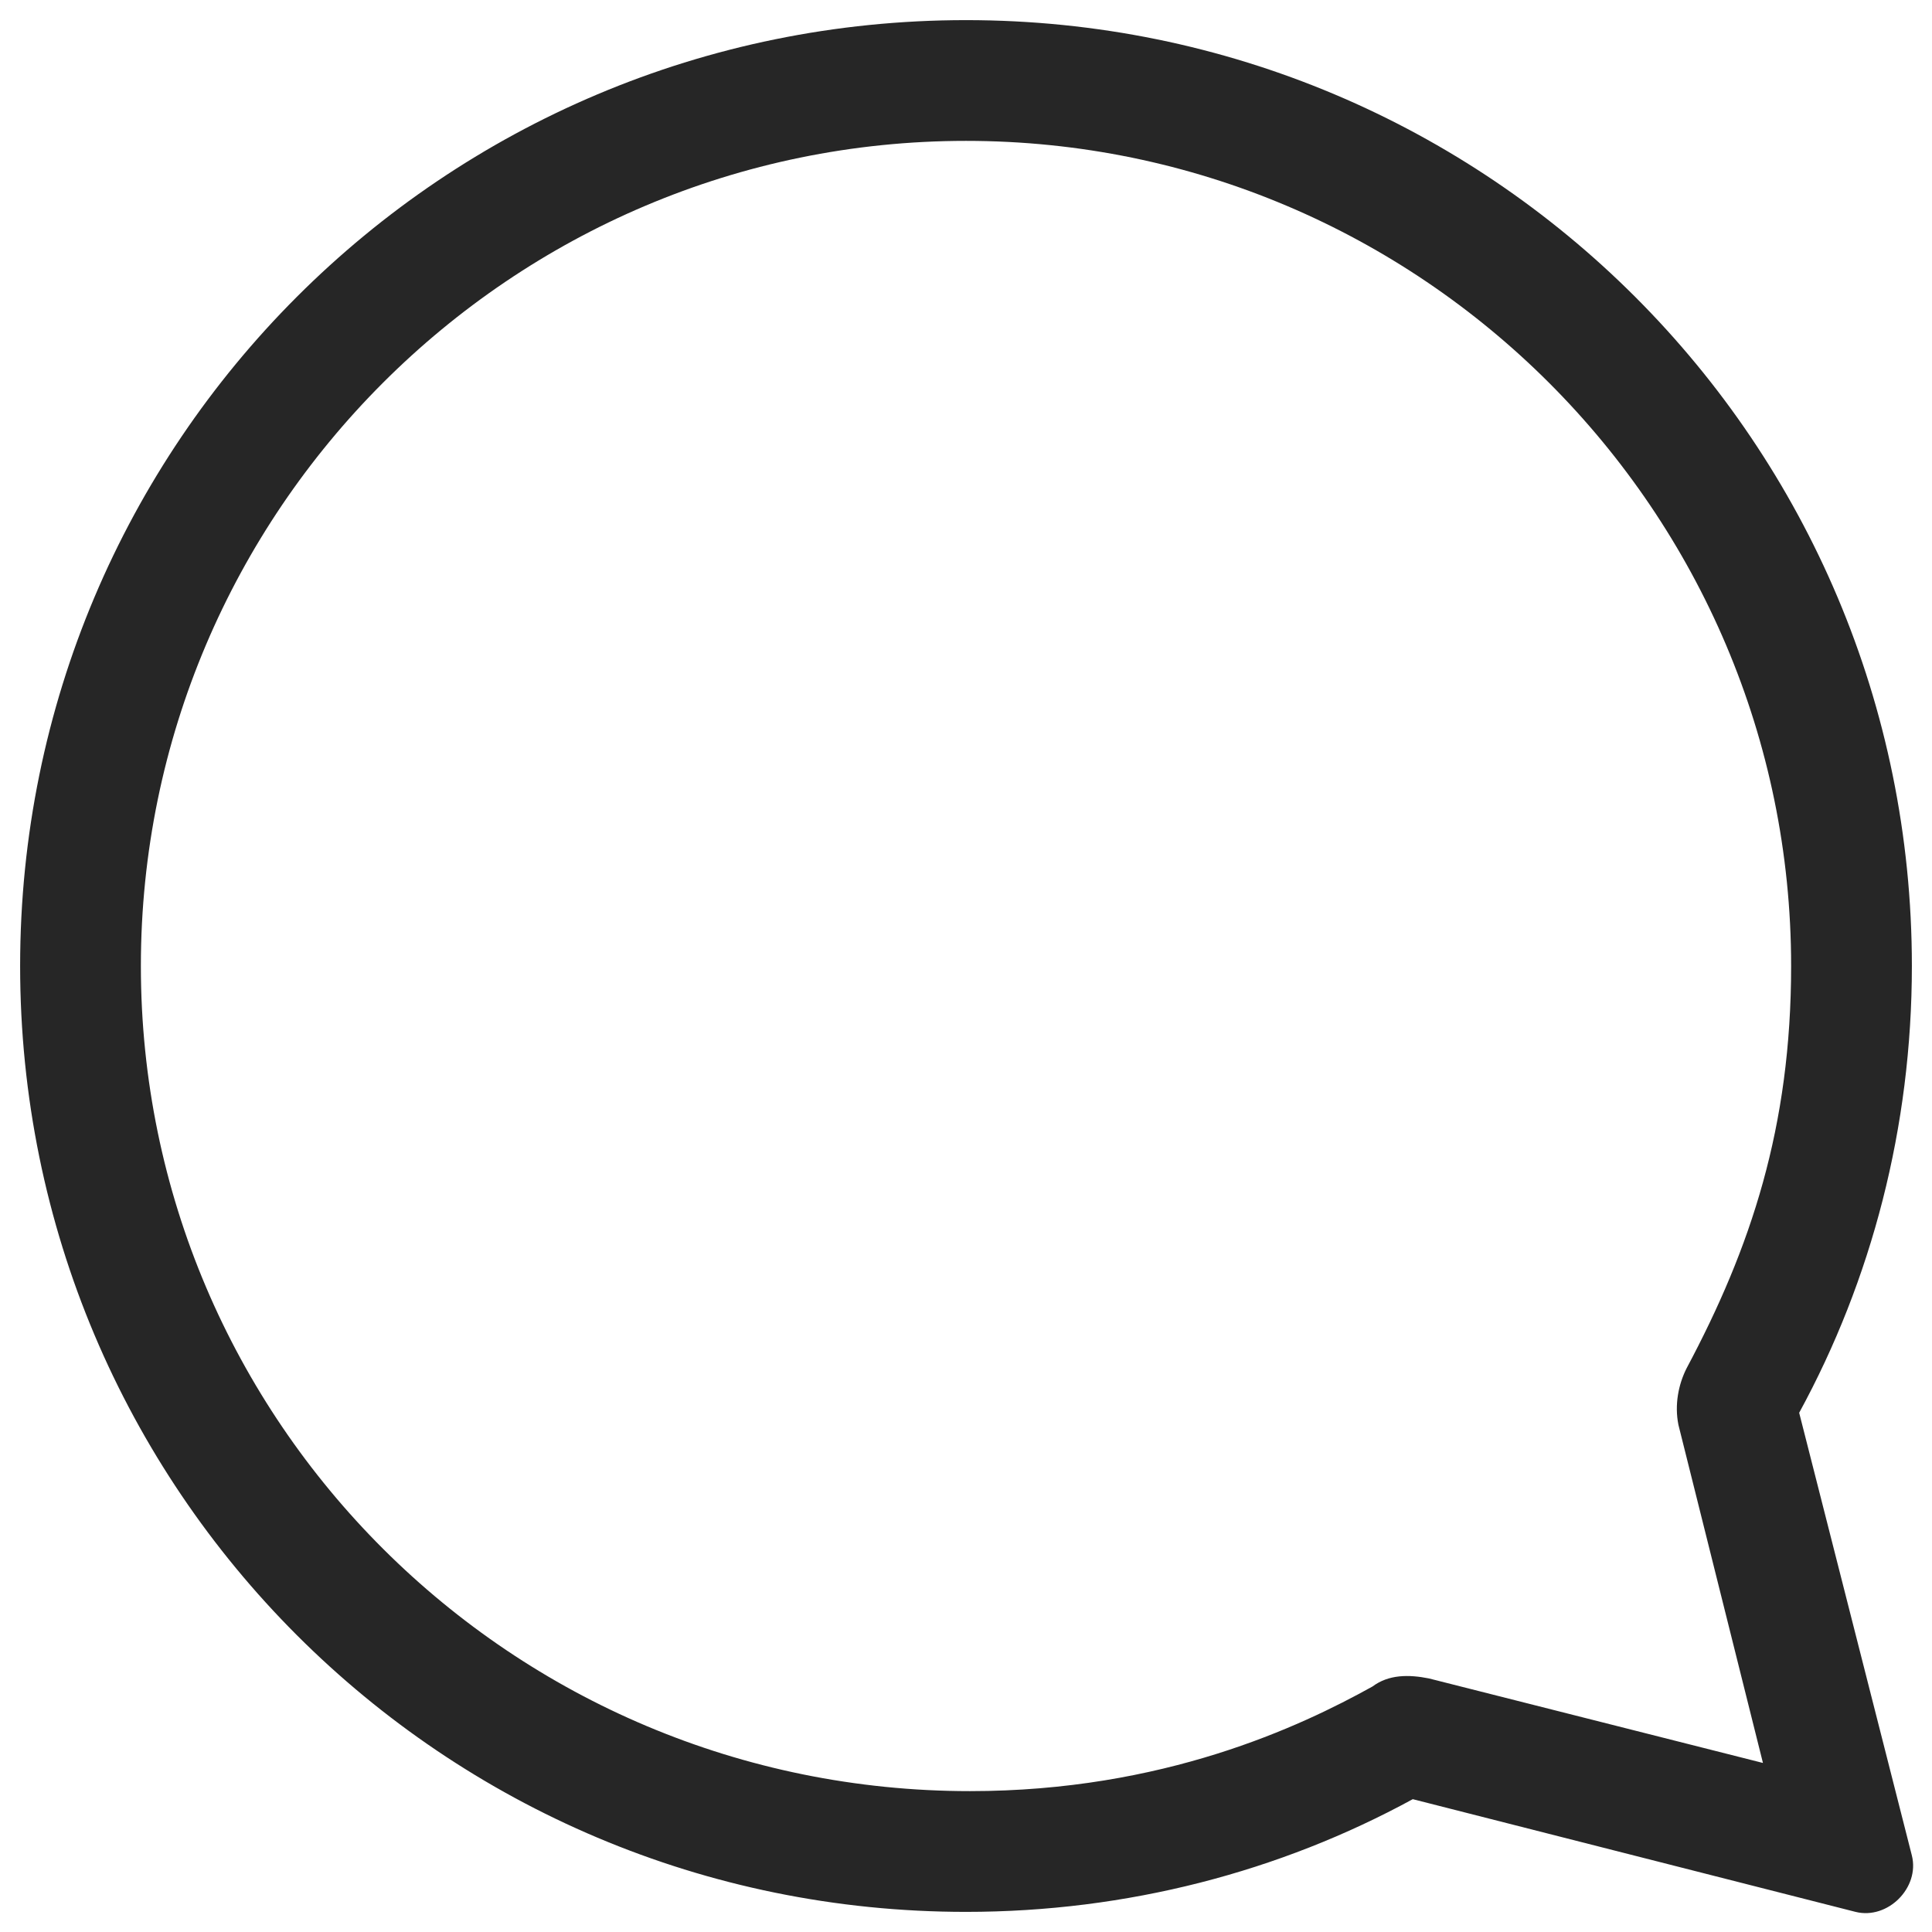
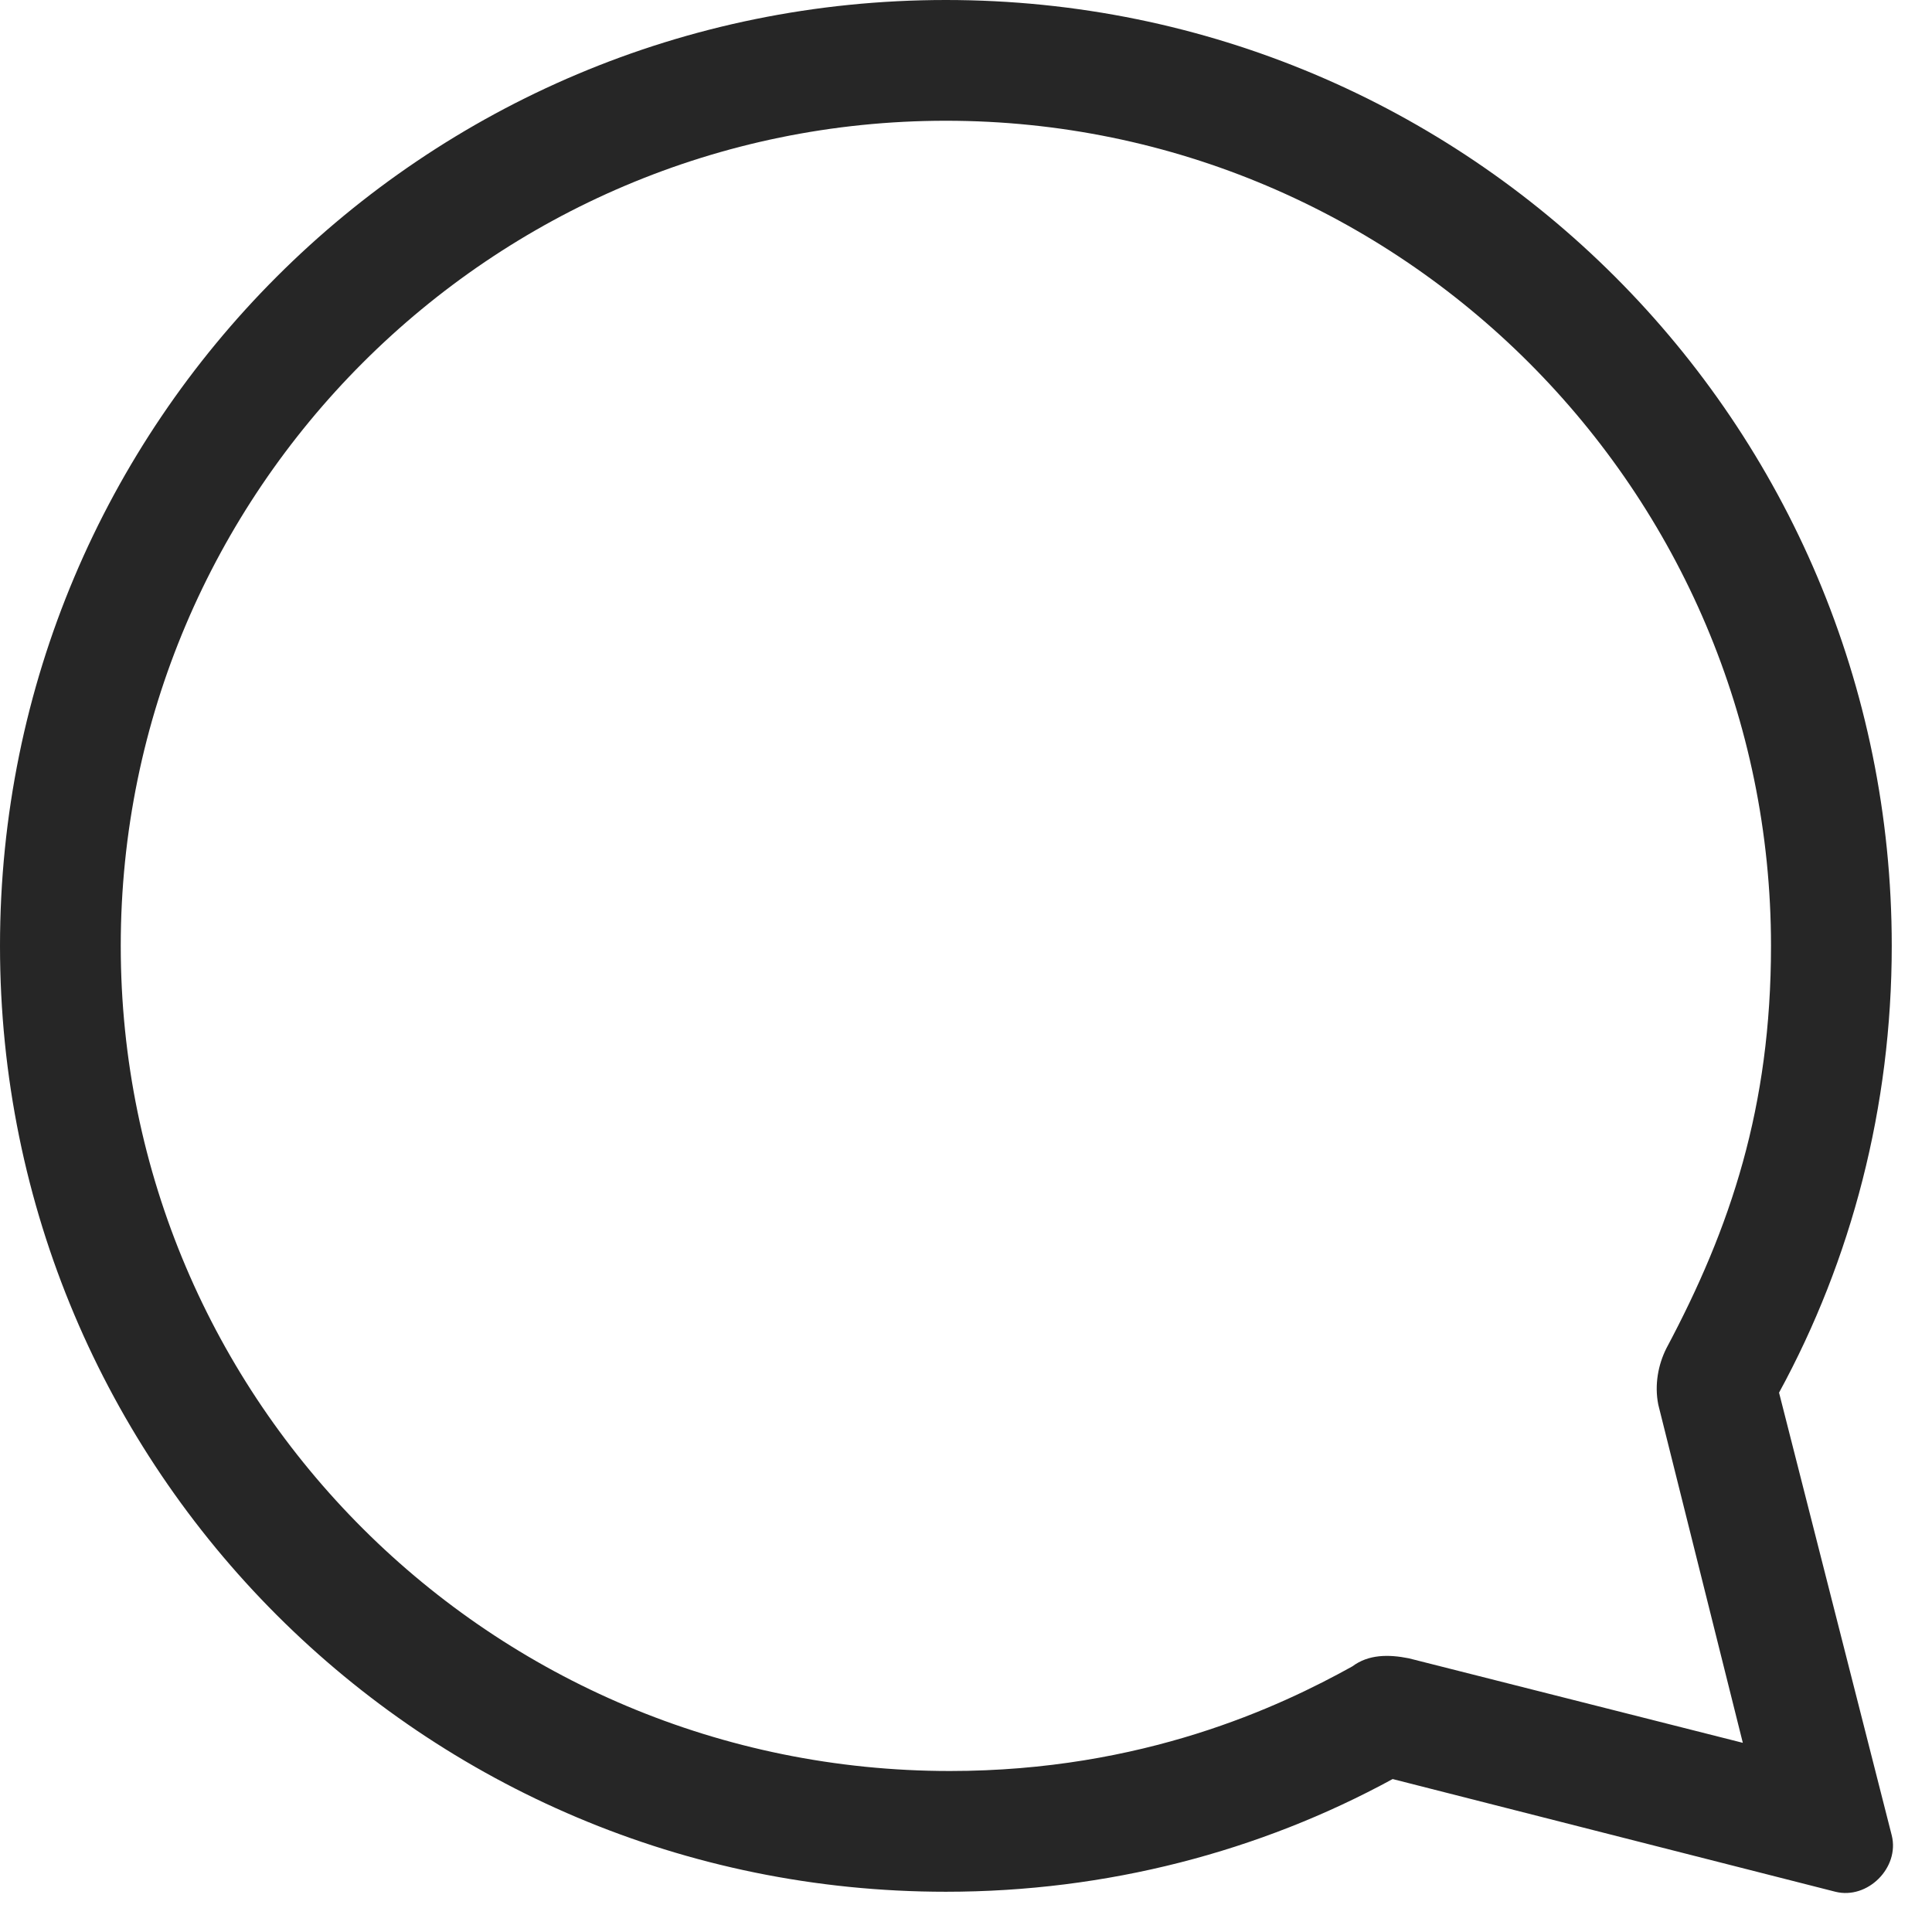
- <svg aria-label="Comment" class="_8-yf5 " fill="#262626" height="24" viewBox="0 0 48 48" width="24">
-   <path clip-rule="evenodd" d="M47.5 46.1l-2.8-11c1.8-3.3 2.8-7.1 2.8-11.1C47.5 11 37 .5 24 .5S.5 11 .5 24 11 47.5 24 47.5c4 0 7.8-1 11.1-2.8l11 2.8c.8.2 1.6-.6 1.4-1.4zm-3-22.1c0 4-1 7-2.6 10-.2.4-.3.9-.2 1.4l2.1 8.4-8.3-2.1c-.5-.1-1-.1-1.4.2-1.8 1-5.2 2.6-10 2.6-11.4 0-20.6-9.2-20.6-20.5S12.7 3.5 24 3.5 44.5 12.7 44.5 24z" fill-rule="evenodd" />
+ <svg xmlns="http://www.w3.org/2000/svg" width="24" height="24" viewBox="0 0 24 24" fill="none">
+   <path fill-rule="evenodd" clip-rule="evenodd" d="M23.5 22.8L22.1 17.3C23 15.65 23.5 13.75 23.5 11.75C23.5 5.25 18.25 0 11.75 0C5.25 0 0 5.25 0 11.75C0 18.25 5.25 23.5 11.75 23.5C13.75 23.5 15.65 23 17.3 22.1L22.8 23.5C23.2 23.6 23.6 23.2 23.5 22.8ZM22 11.75C22 13.75 21.5 15.25 20.7 16.75C20.6 16.95 20.55 17.2 20.6 17.45L21.65 21.65L17.5 20.6C17.25 20.55 17 20.55 16.8 20.7C15.9 21.2 14.2 22 11.8 22C6.1 22 1.5 17.4 1.5 11.75C1.5 6.1 6.1 1.5 11.75 1.5C17.4 1.5 22 6.1 22 11.75Z" fill="#262626" />
</svg>
